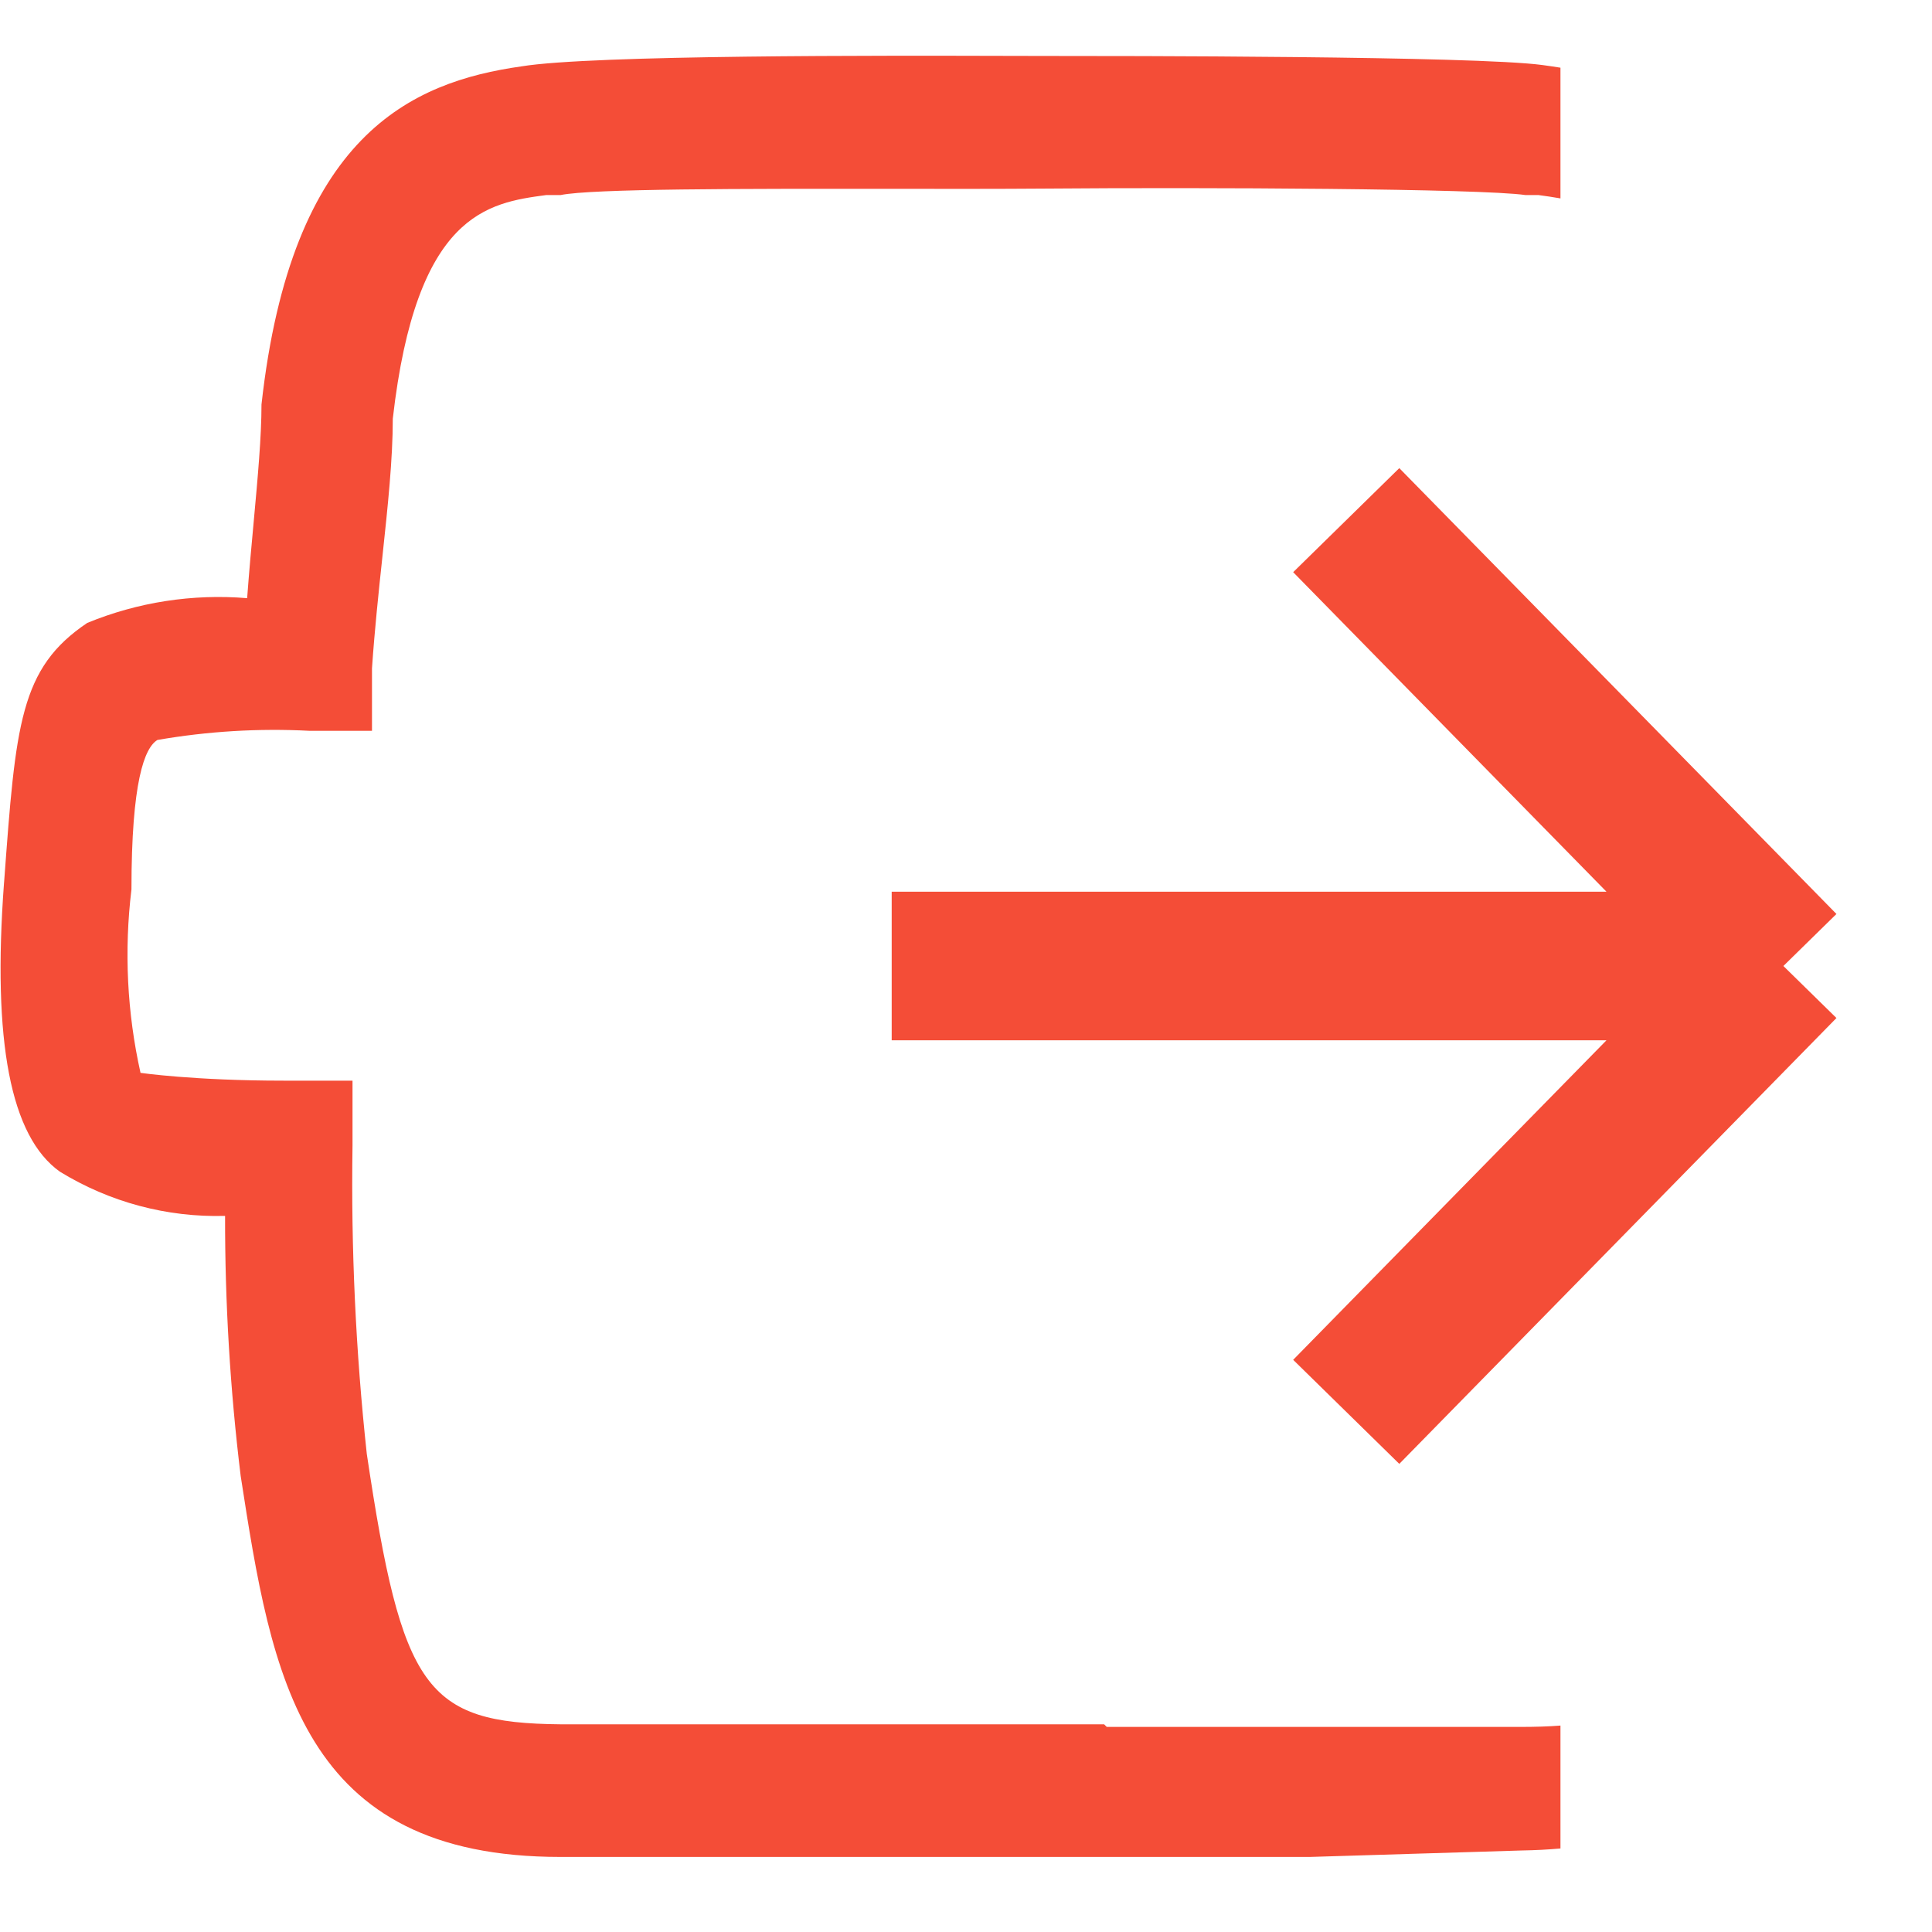
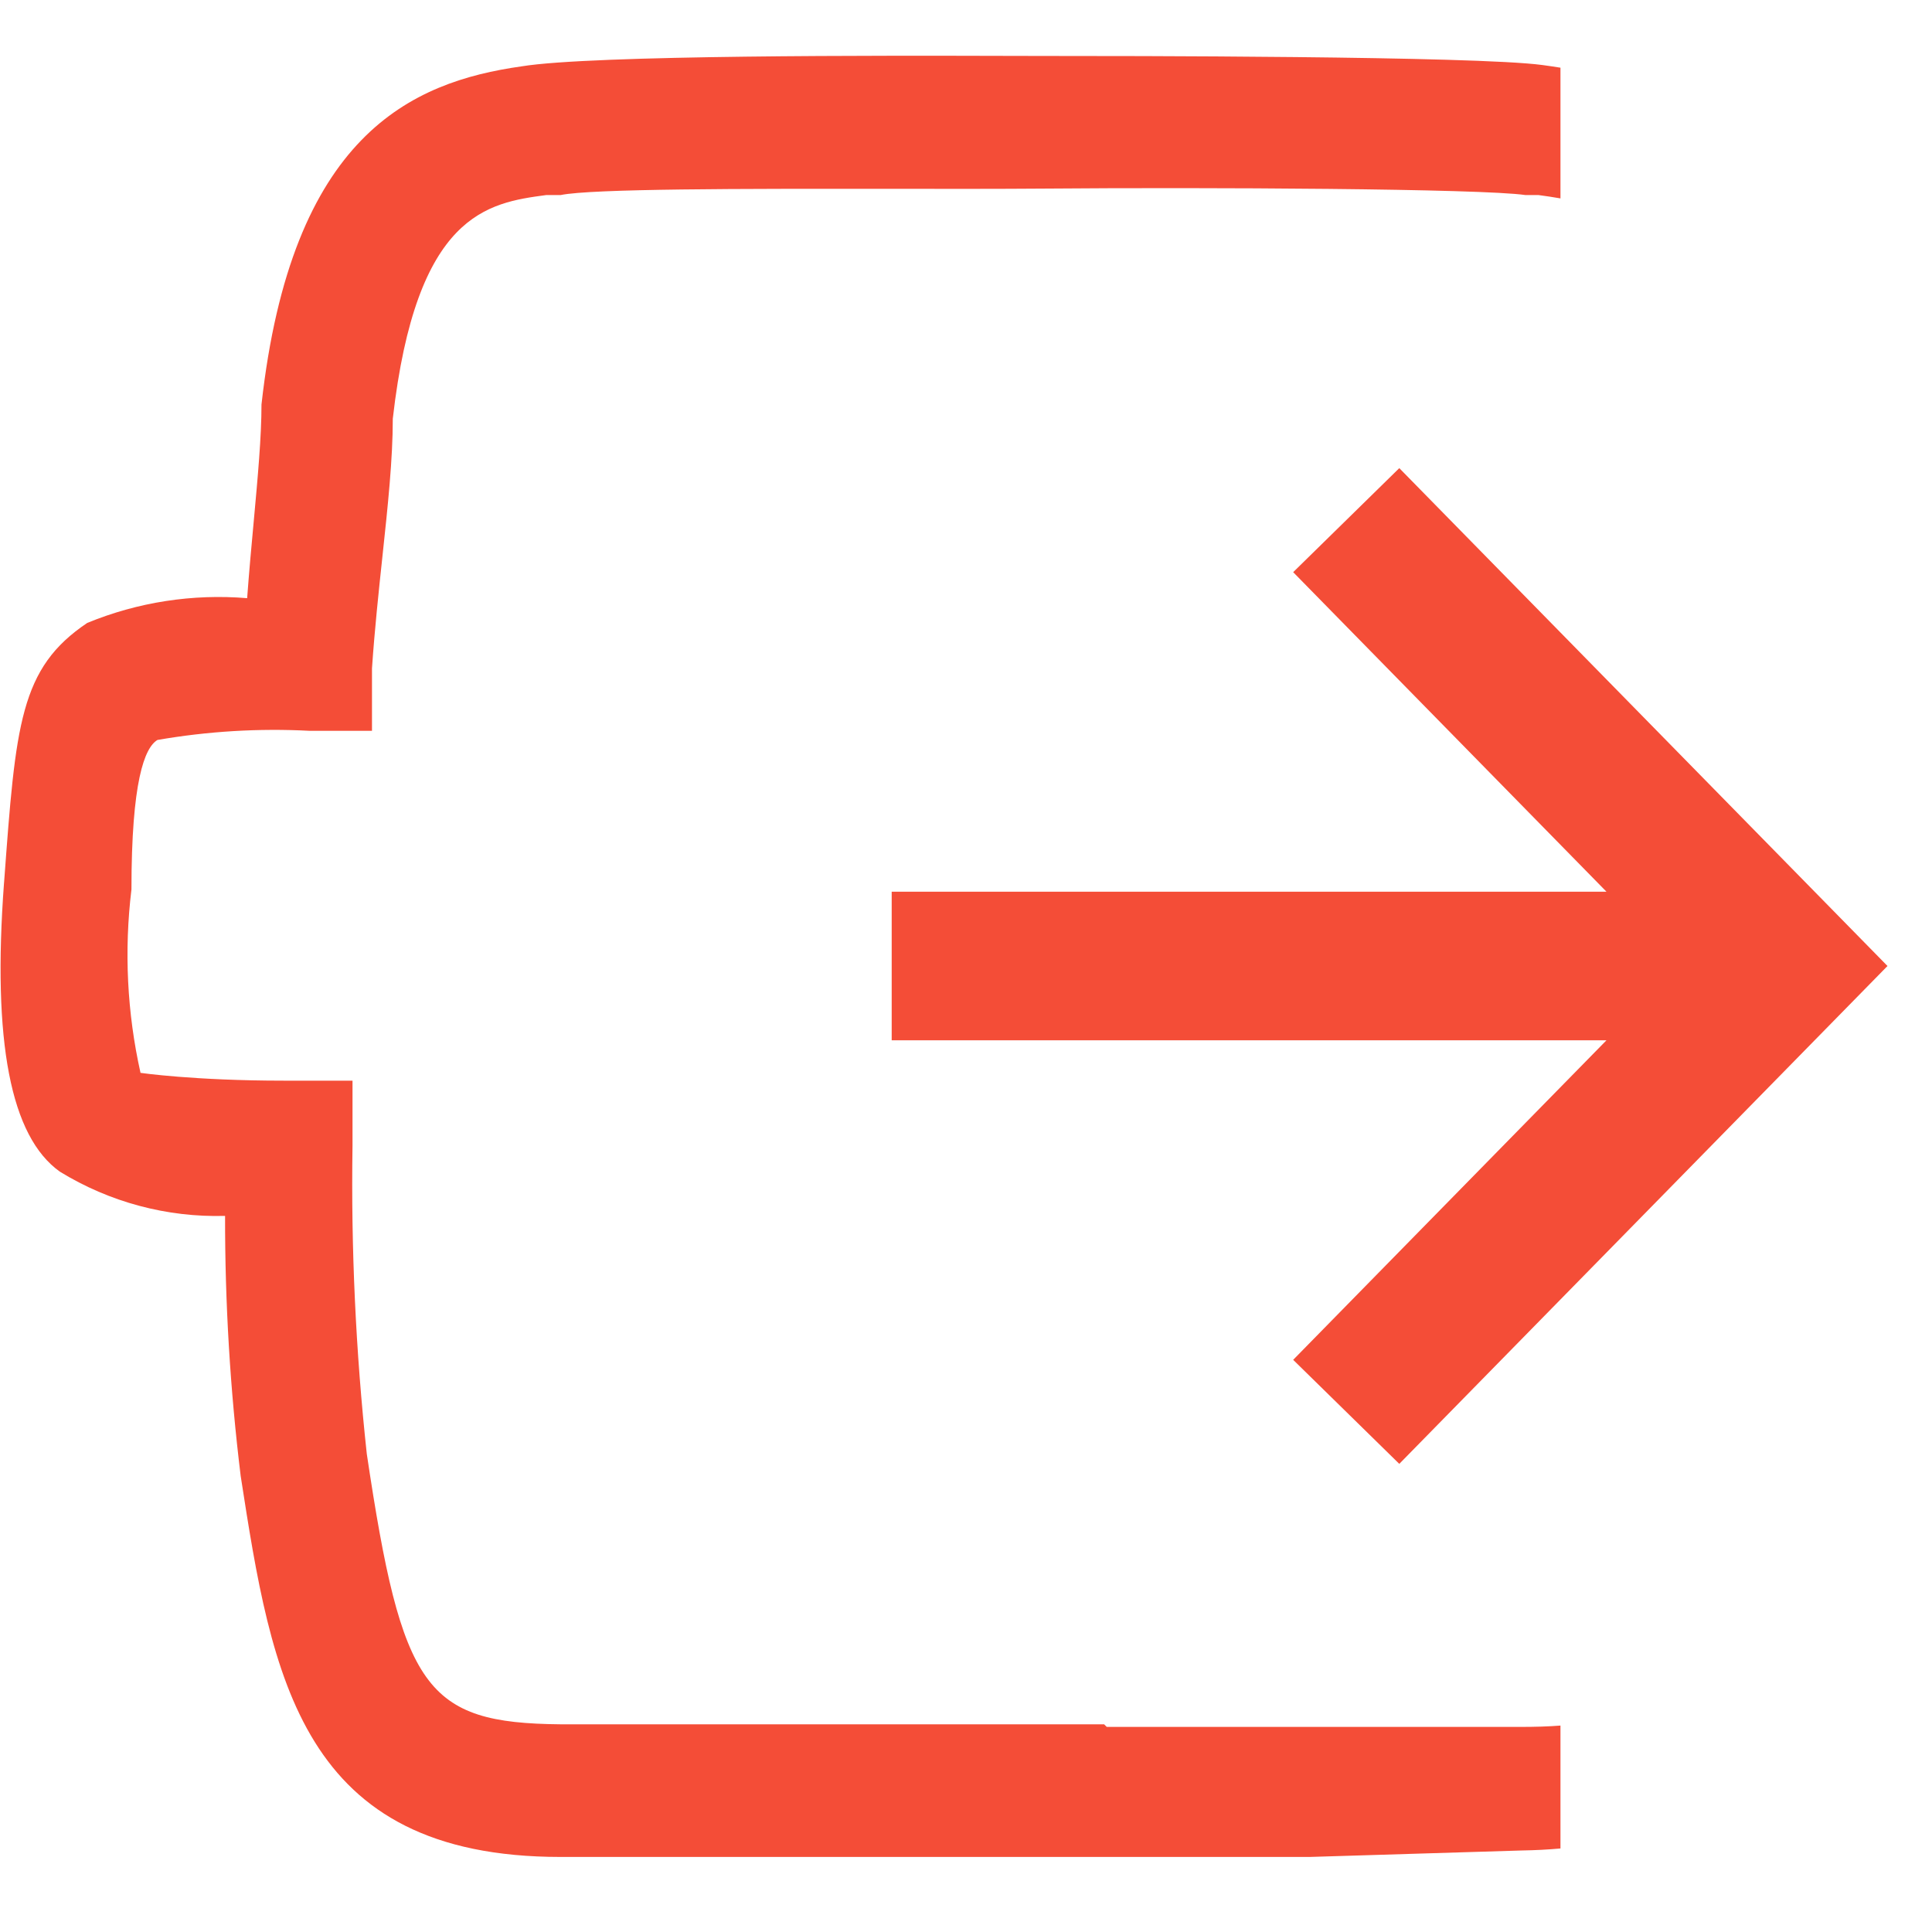
<svg xmlns="http://www.w3.org/2000/svg" width="26" height="26" viewBox="0 0 26 26" fill="none">
-   <path d="M18.117 7L24 13M24 13L18.117 19M24 13H12" stroke="#F44D37" stroke-width="2" />
+   <path fill-rule="evenodd" clip-rule="evenodd" d="M21.619 12L17.403 7.7L18.831 6.3L25.401 13L18.831 19.7L17.403 18.3L21.619 14H12V12H21.619Z" fill="#F44D37" />
  <path fill-rule="evenodd" clip-rule="evenodd" d="M21 0.911C20.919 0.898 20.838 0.886 20.756 0.875C19.846 0.753 15.069 0.753 14.019 0.753C13.903 0.753 13.739 0.752 13.539 0.752C11.934 0.748 7.968 0.737 7.019 0.893C5.531 1.103 3.921 1.82 3.519 5.443C3.519 5.879 3.469 6.421 3.415 7.012C3.384 7.346 3.352 7.696 3.326 8.05C2.593 7.989 1.855 8.103 1.174 8.383C0.267 8.993 0.212 9.743 0.056 11.861L0.054 11.883C-0.104 14.018 0.141 15.295 0.806 15.768C1.474 16.178 2.246 16.385 3.029 16.363C3.027 17.533 3.097 18.702 3.239 19.863C3.659 22.575 4.044 24.99 7.544 24.99H13.476H17.624L20.476 24.903C20.659 24.9 20.834 24.891 21 24.876V23.222C20.836 23.235 20.656 23.24 20.459 23.24H14.894L14.859 23.205H13.984H7.544C5.724 23.188 5.409 22.733 4.936 19.565C4.787 18.188 4.723 16.803 4.744 15.418V14.543H3.816C2.609 14.543 1.891 14.438 1.891 14.438C1.71 13.628 1.669 12.794 1.769 11.97C1.769 10.518 1.944 10.063 2.119 9.958C2.795 9.841 3.481 9.799 4.166 9.835H5.006V8.995C5.042 8.469 5.096 7.963 5.147 7.485C5.22 6.804 5.286 6.18 5.286 5.635C5.601 2.87 6.564 2.73 7.351 2.625H7.544C7.969 2.538 10.006 2.54 11.925 2.541C12.69 2.542 13.436 2.543 14.054 2.538C16.224 2.52 19.934 2.538 20.529 2.625H20.704C20.8 2.638 20.899 2.652 21 2.67V0.911Z" fill="#F44D37" />
</svg>
